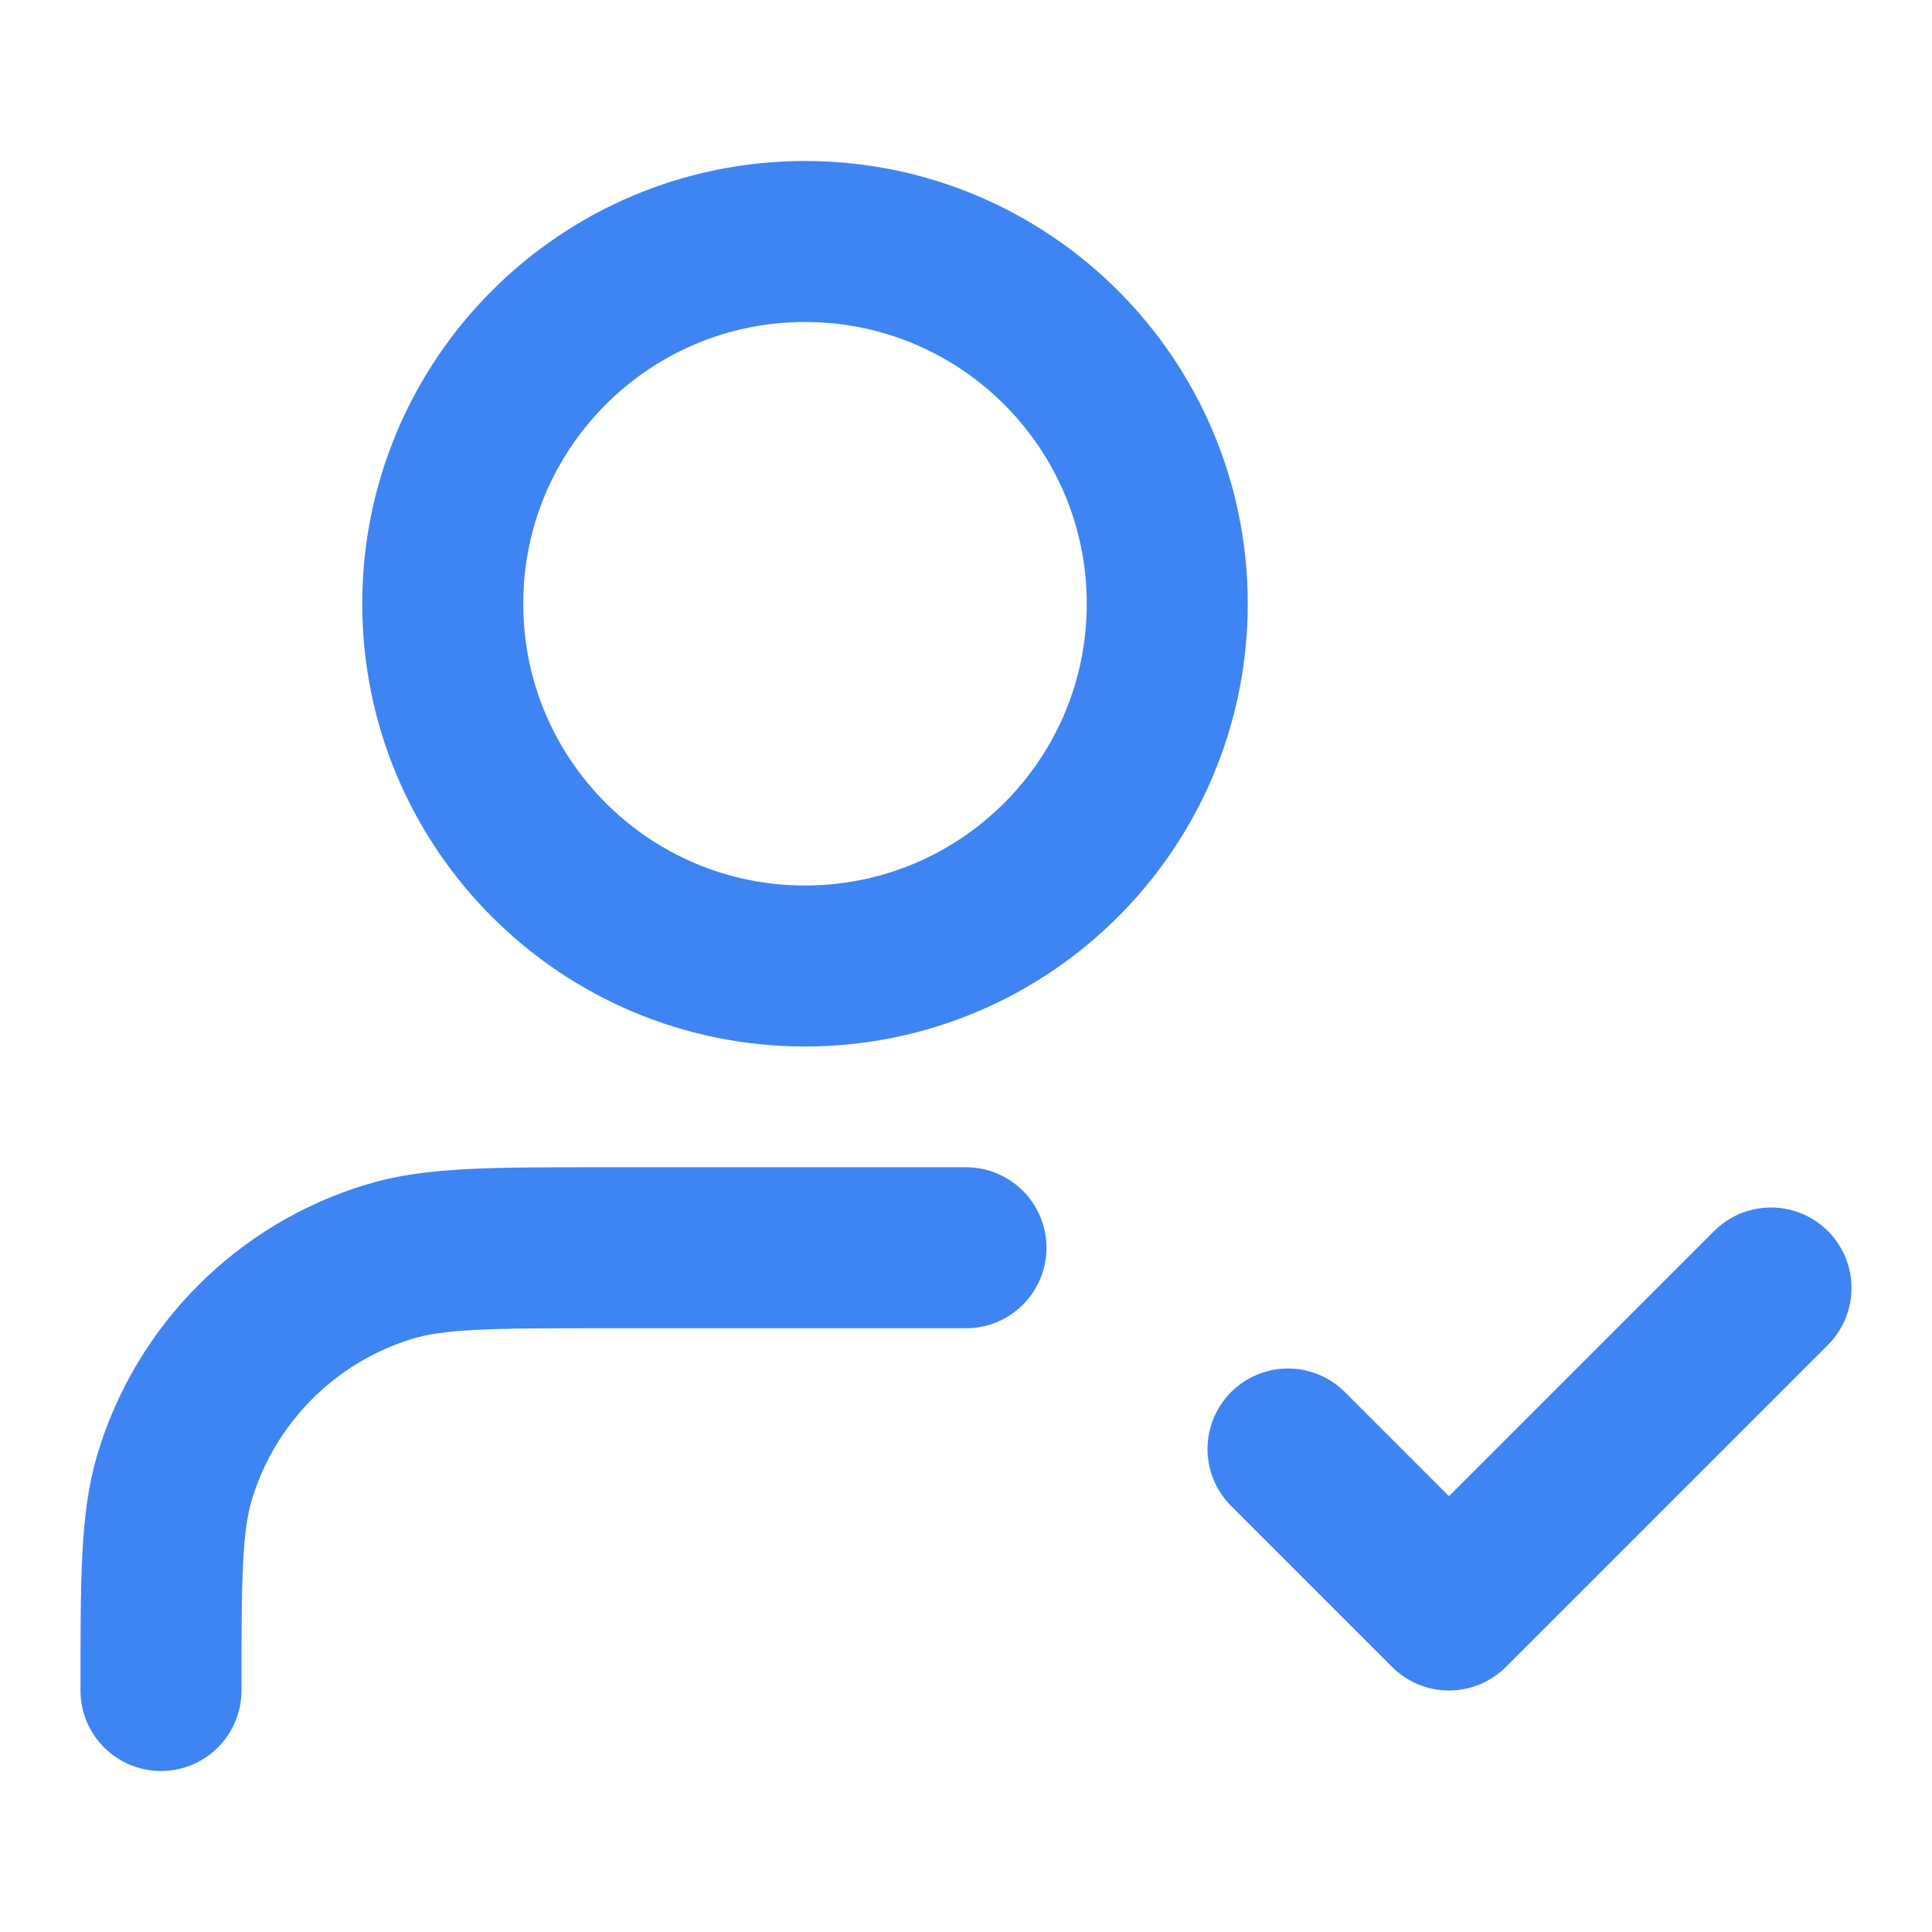
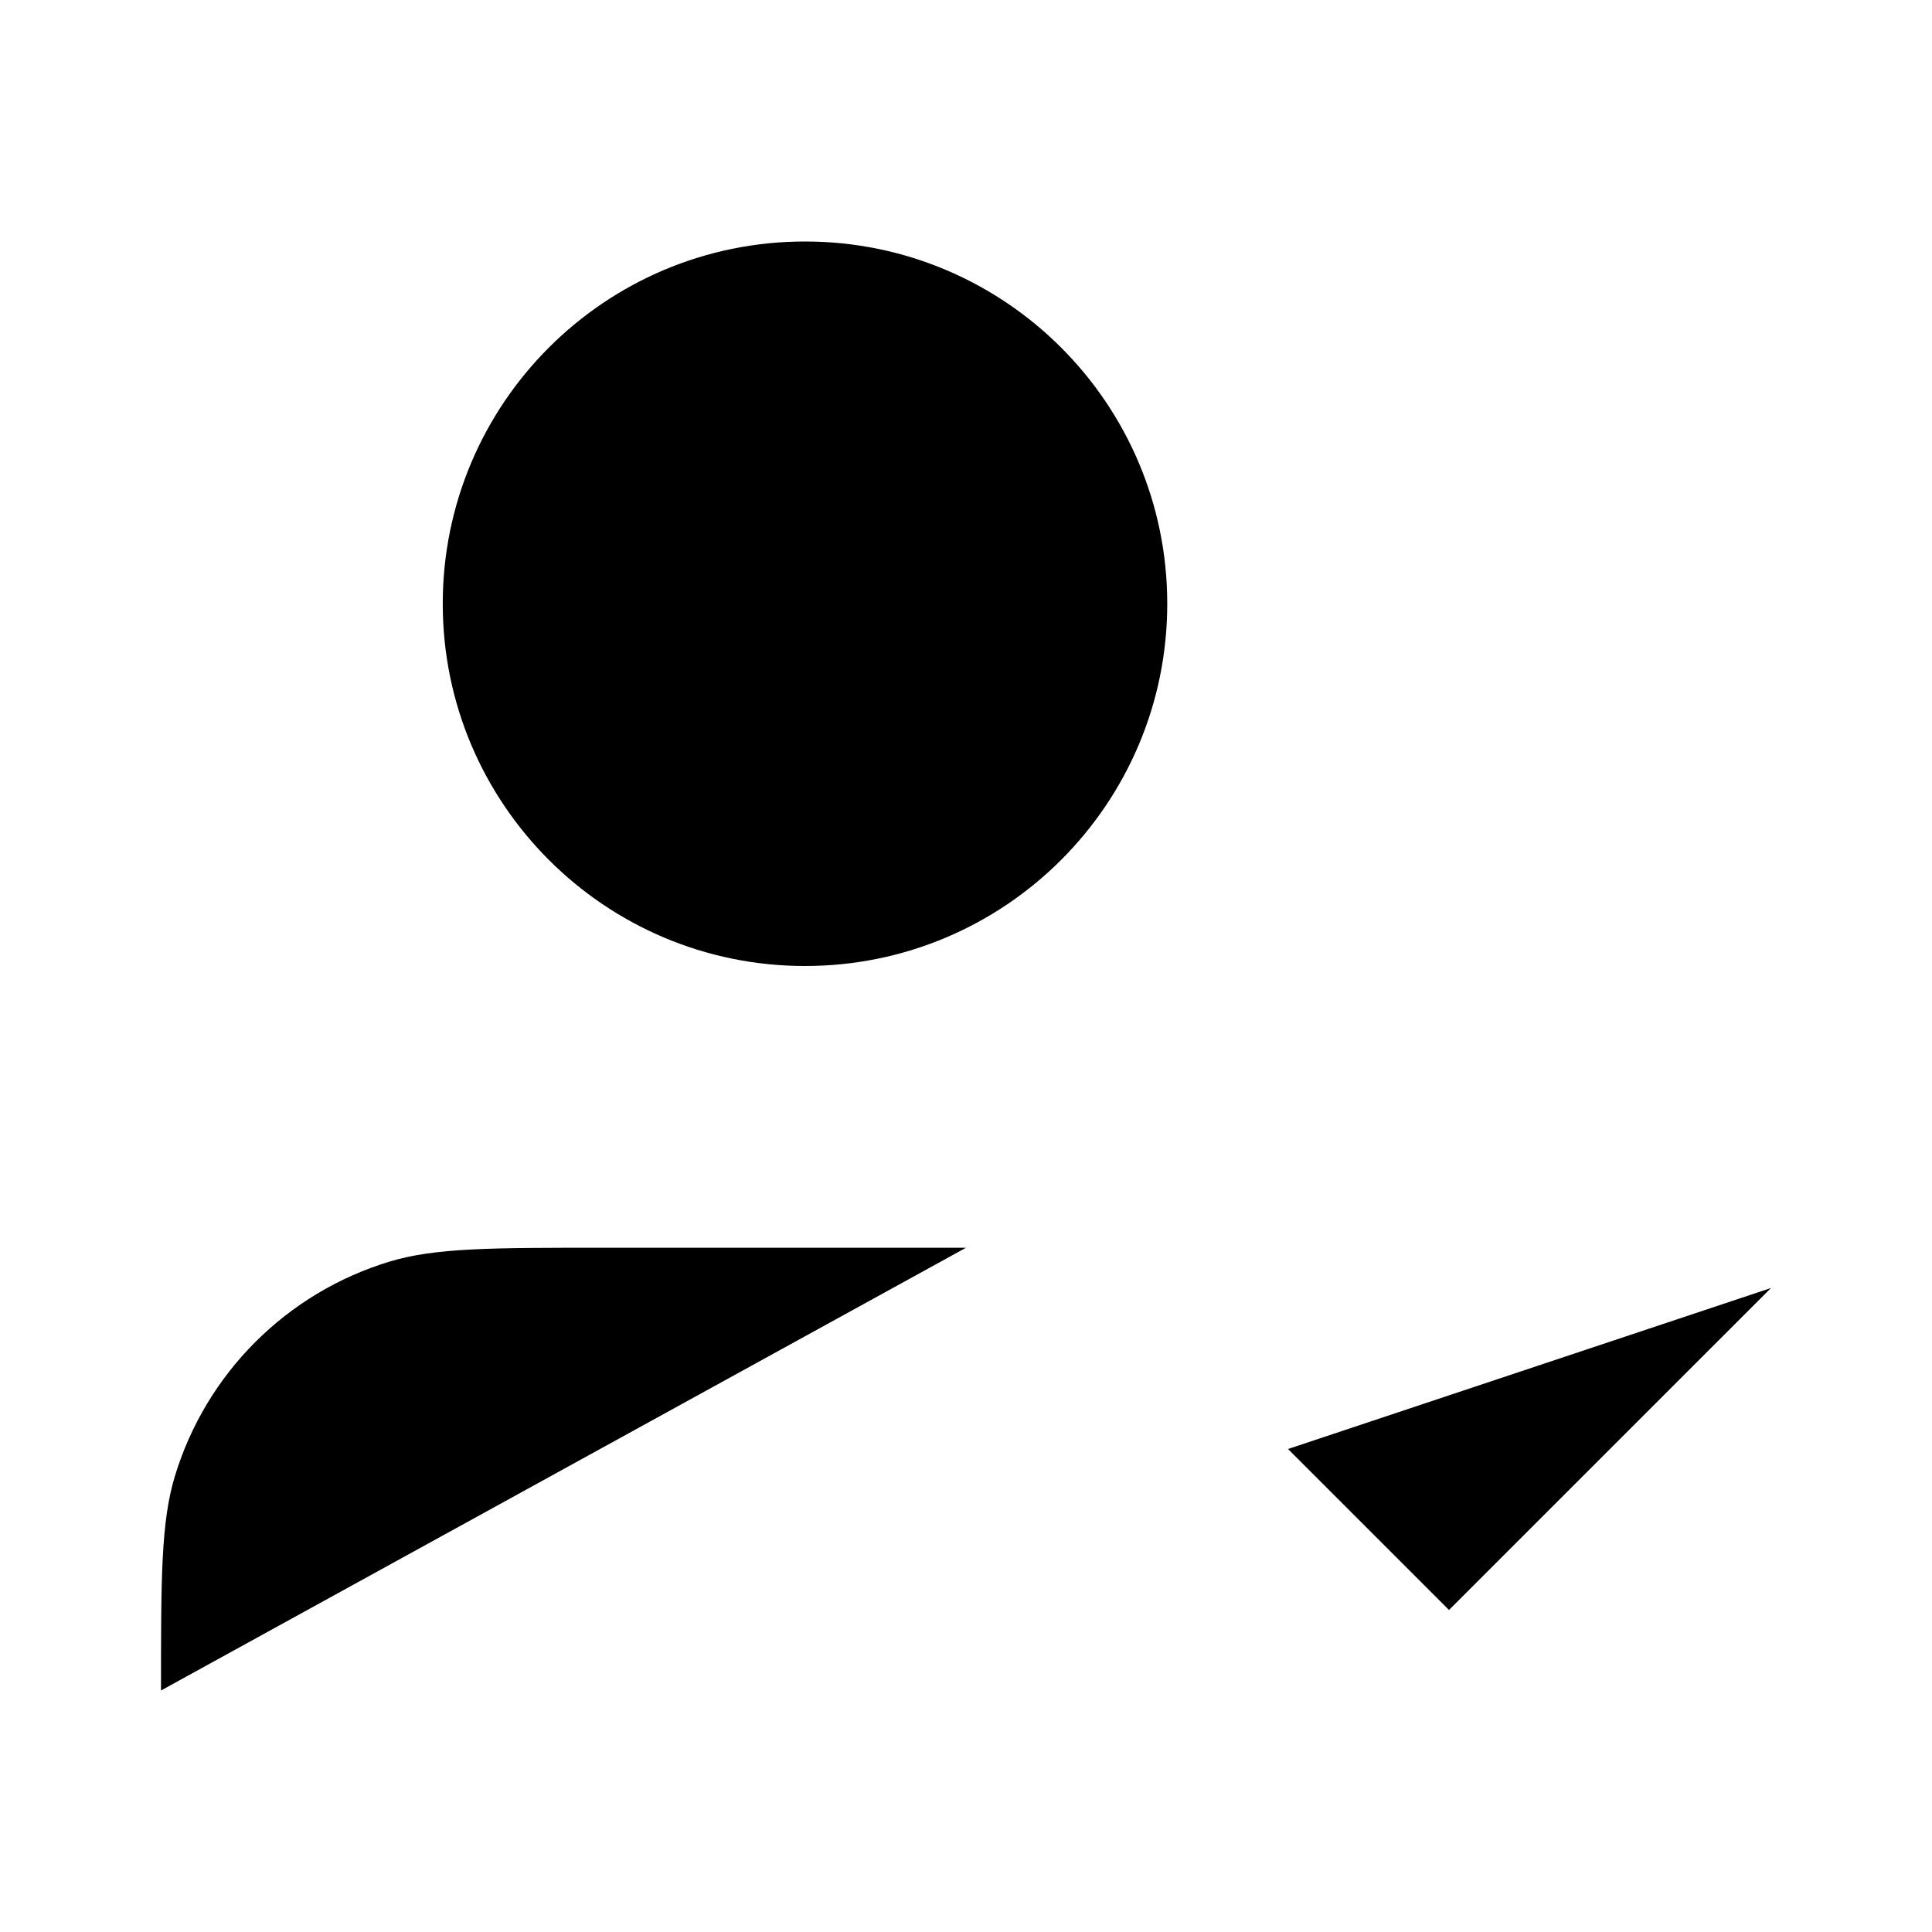
- <svg xmlns="http://www.w3.org/2000/svg" width="24" height="24" fill="none">
-   <path stroke="#3E85F3" stroke-linecap="round" stroke-linejoin="round" stroke-width="2" d="m16 18 2 2 4-4M12 15.5H7.5c-1.396 0-2.093 0-2.661.172a4 4 0 0 0-2.667 2.667C2 18.907 2 19.604 2 21v0M10 12a4.5 4.5 0 1 0 0-9 4.5 4.5 0 0 0 0 9Z" />
+ <svg xmlns="http://www.w3.org/2000/svg" width="24" height="24">
+   <path stroke-linecap="round" stroke-linejoin="round" stroke-width="2" d="m16 18 2 2 4-4M12 15.5H7.5c-1.396 0-2.093 0-2.661.172a4 4 0 0 0-2.667 2.667C2 18.907 2 19.604 2 21v0M10 12a4.5 4.5 0 1 0 0-9 4.5 4.5 0 0 0 0 9Z" />
</svg>
